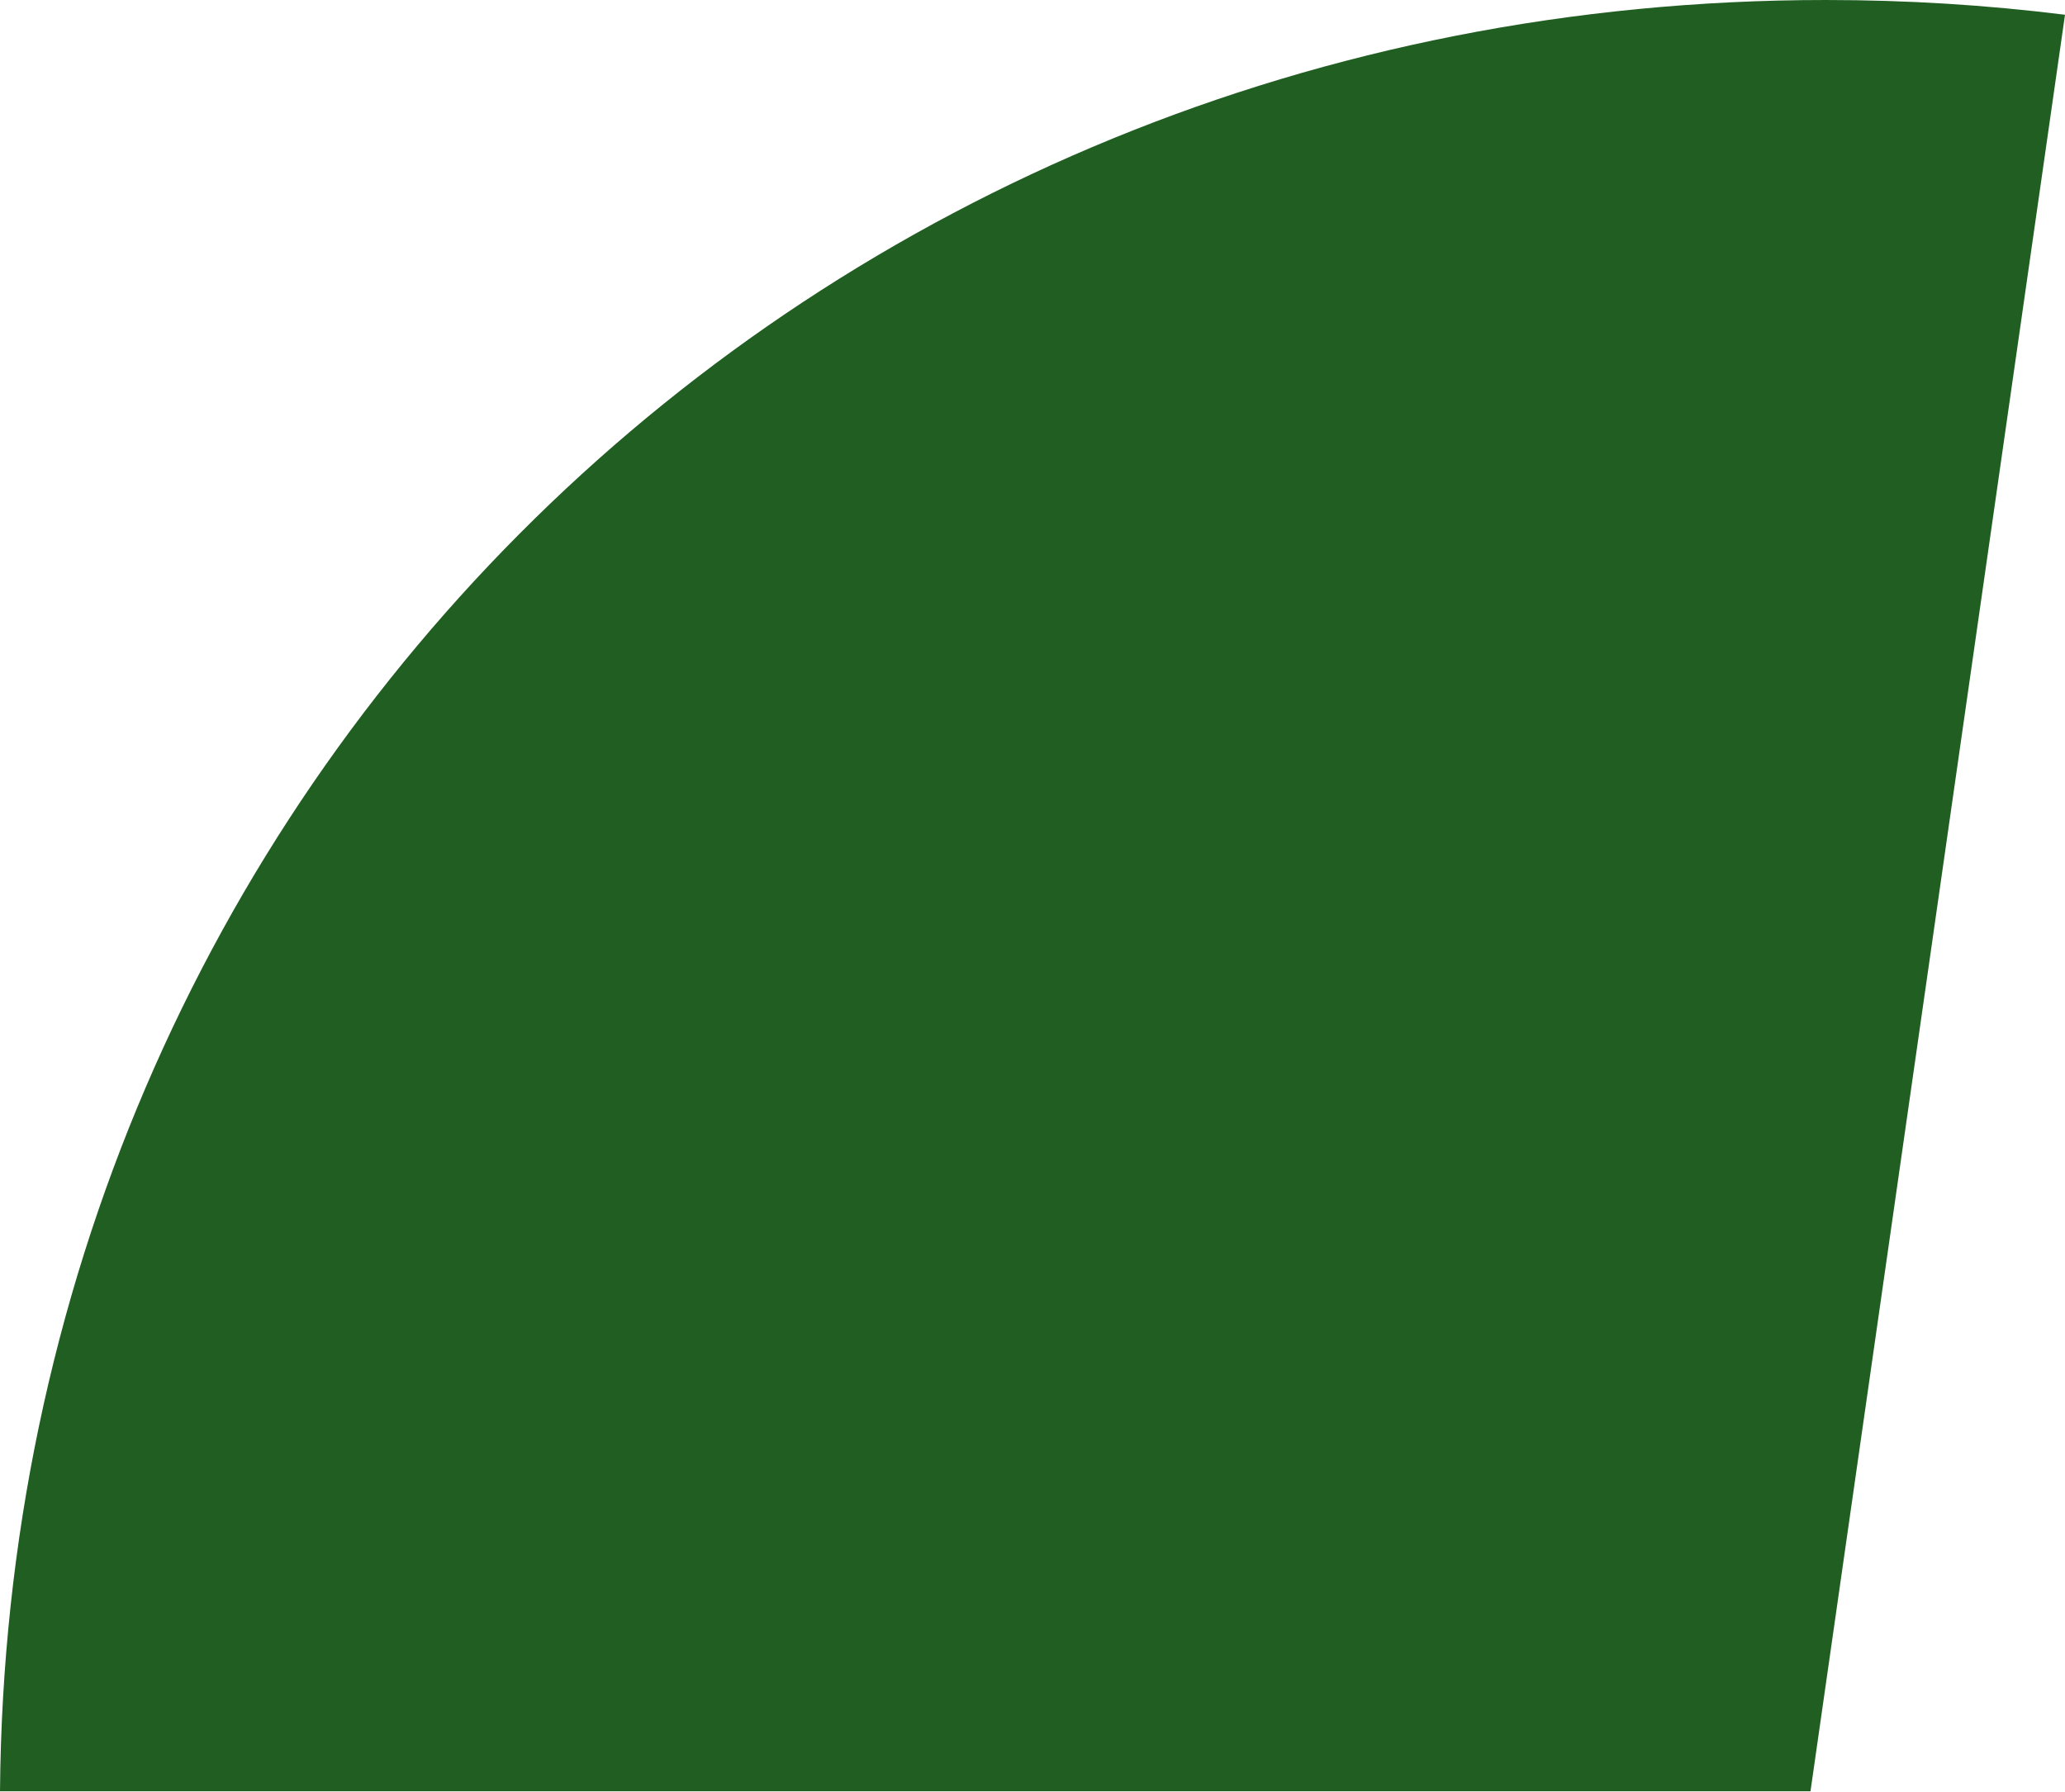
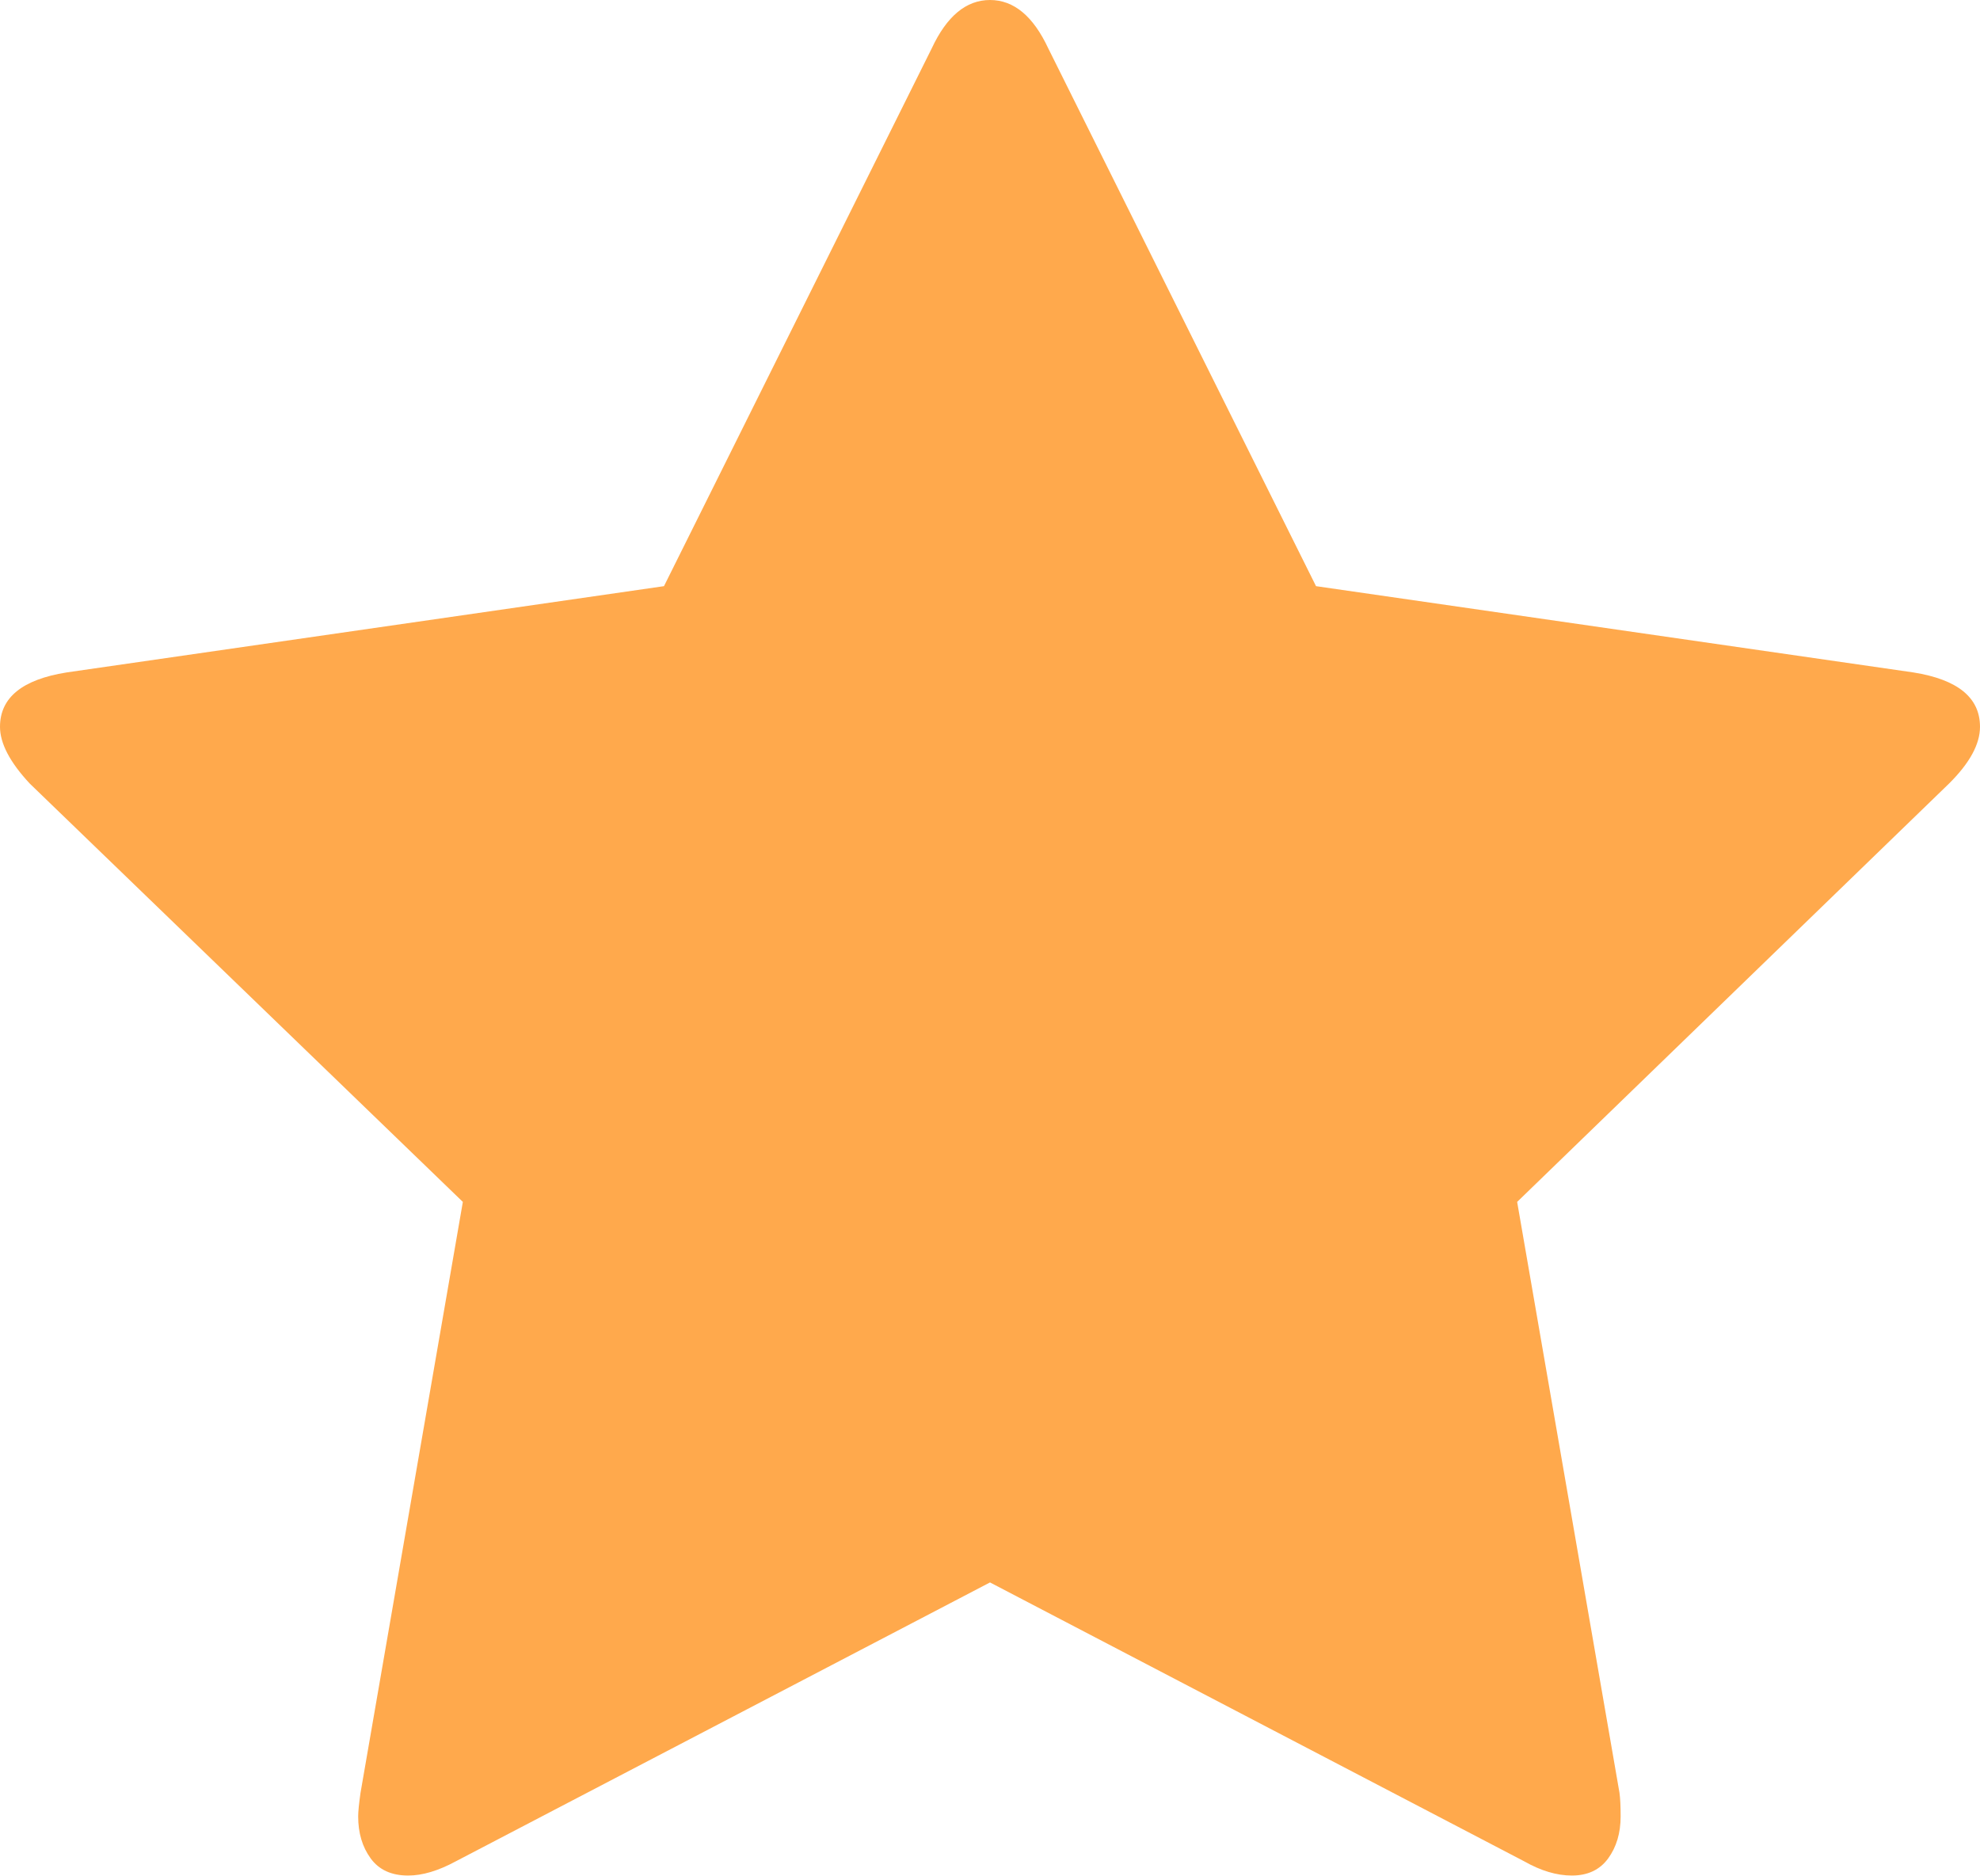
- <svg xmlns="http://www.w3.org/2000/svg" version="1.1" width="68px" height="59px">
-   <g transform="matrix(1 0 0 1 -228 -3738 )">
-     <path d="M 59.619 59  L 0 59  C 0.263 25.918  26.622 0  60.125 0  C 62.798 0  65.427 0.165  68 0.486  L 59.619 59  Z " fill-rule="nonzero" fill="#215e22" stroke="none" transform="matrix(1 0 0 1 228 3738 )" />
+ <svg xmlns="http://www.w3.org/2000/svg" version="1.1" width="38px" height="36px">
+   <g transform="matrix(1 0 0 1 -1366 -873 )">
+     <path d="M 36.721 12.907  C 37.574 13.043  38 13.391  38 13.951  C 38 14.284  37.802 14.647  37.406 15.04  L 29.117 23.07  L 31.081 34.412  C 31.096 34.518  31.103 34.669  31.103 34.866  C 31.103 35.183  31.023 35.452  30.864 35.671  C 30.704 35.89  30.472 36  30.167 36  C 29.878 36  29.573 35.909  29.254 35.728  L 19 30.374  L 8.746 35.728  C 8.411 35.909  8.107 36  7.833 36  C 7.513 36  7.273 35.89  7.114 35.671  C 6.954 35.452  6.874 35.183  6.874 34.866  C 6.874 34.775  6.889 34.624  6.919 34.412  L 8.883 23.07  L 0.571 15.04  C 0.19 14.631  0 14.268  0 13.951  C 0 13.391  0.426 13.043  1.279 12.907  L 12.743 11.251  L 17.881 0.93  C 18.17 0.31  18.543 0  19 0  C 19.457 0  19.83 0.31  20.119 0.93  L 25.257 11.251  L 36.721 12.907  Z " fill-rule="nonzero" fill="#ffa94c" stroke="none" transform="matrix(1 0 0 1 1366 873 )" />
  </g>
</svg>
